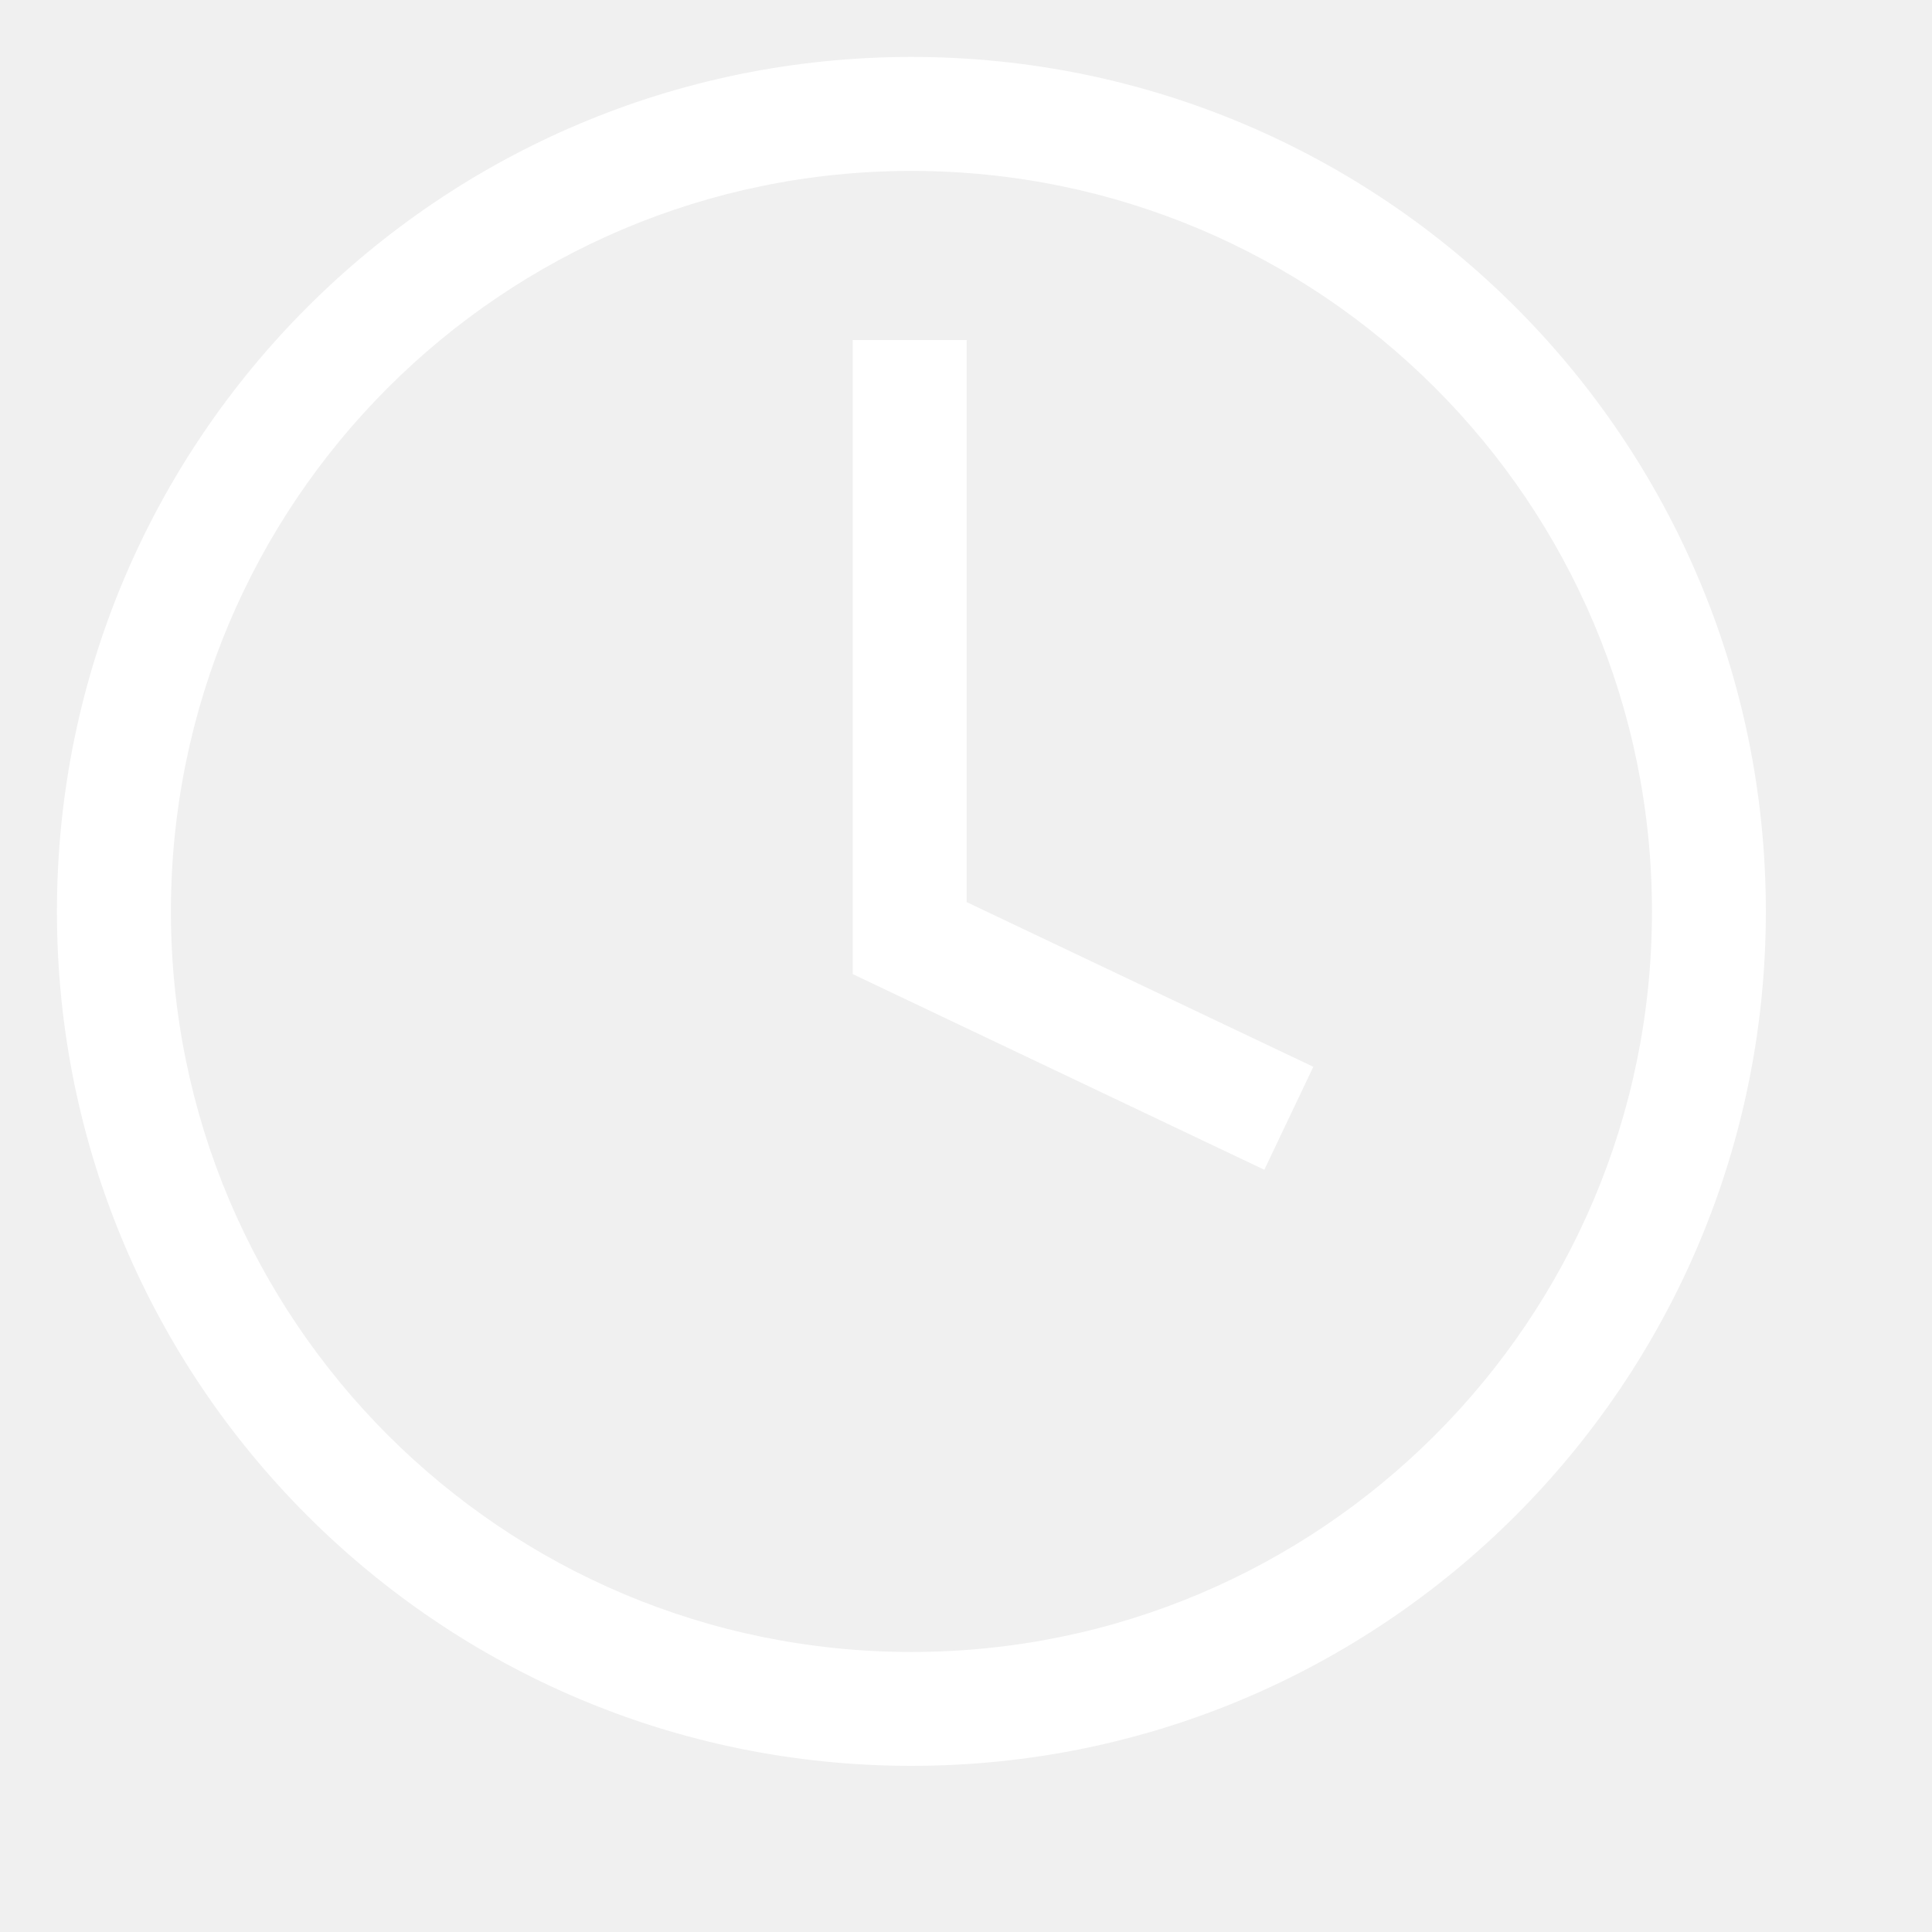
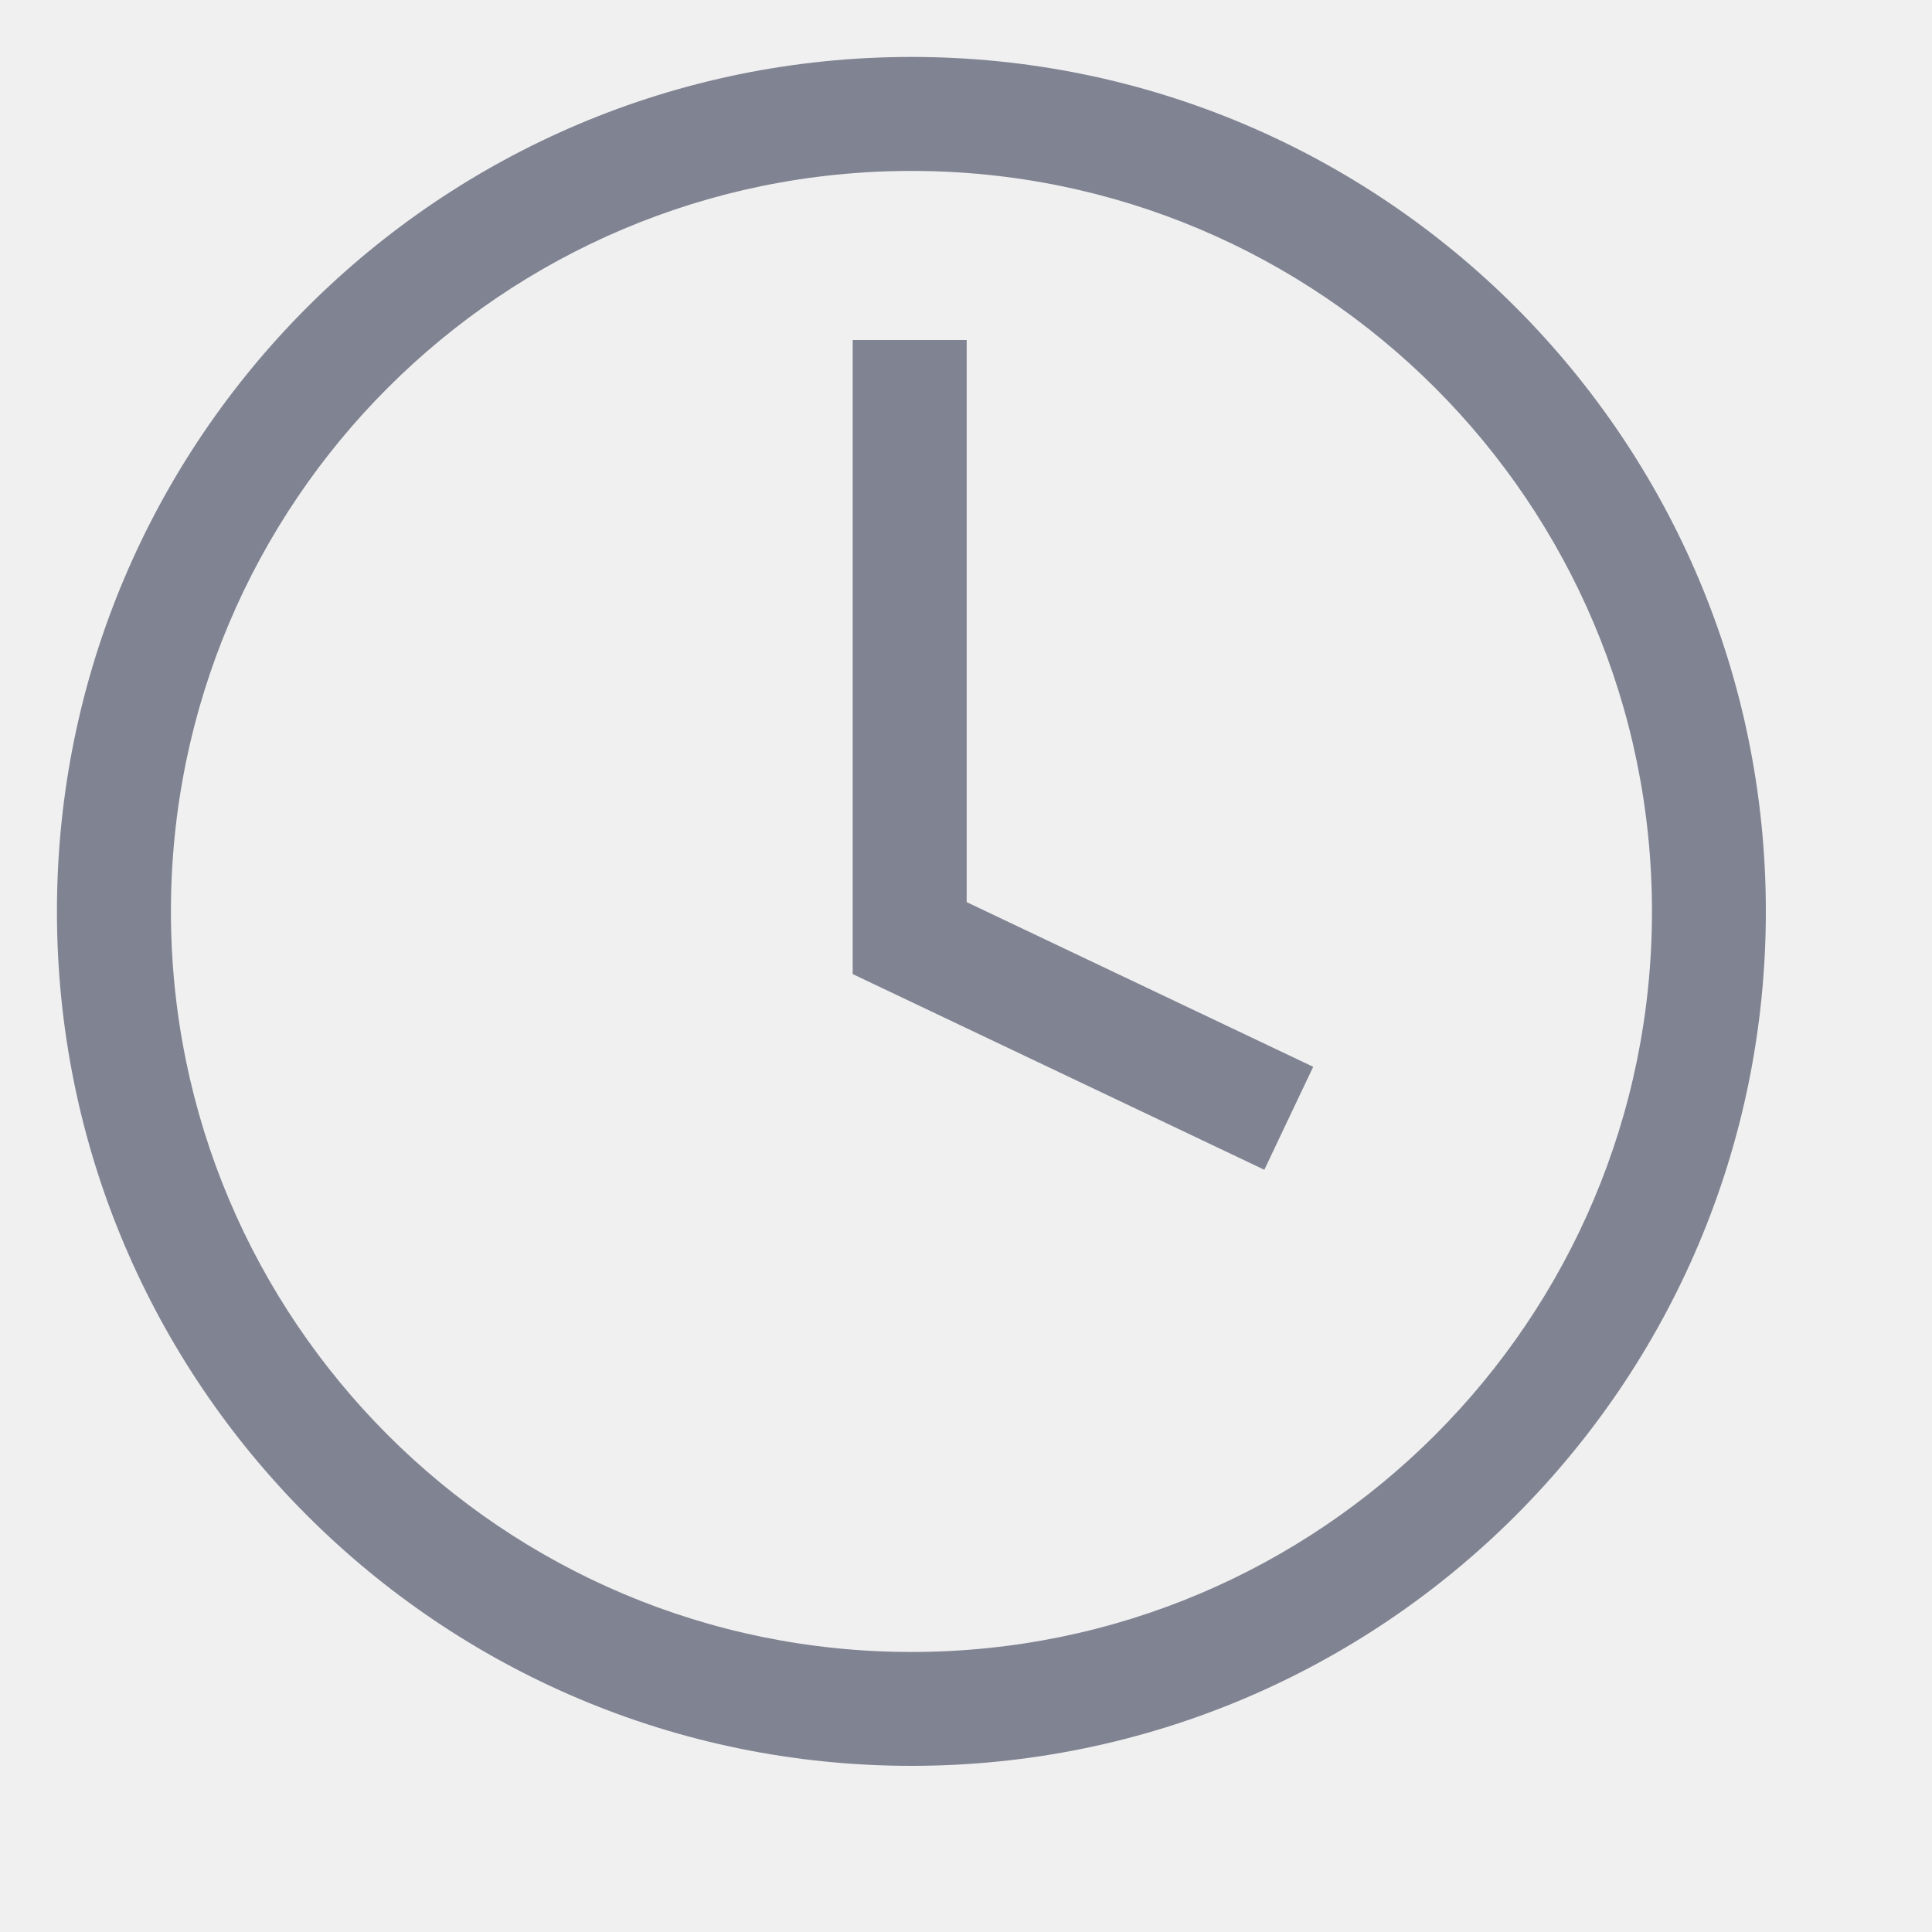
<svg xmlns="http://www.w3.org/2000/svg" width="17" height="17" viewBox="0 0 17 17" fill="none">
-   <g clip-path="url(#clip0_2658_43)">
-     <path d="M8.506 2.992H7.503V8.571L11.125 10.293L11.556 9.387L8.506 7.938V2.992Z" fill="white" />
-     <path d="M8.02 0.501C3.868 0.501 0.501 3.867 0.501 8.02C0.501 12.172 3.868 15.538 8.02 15.538C12.172 15.538 15.538 12.172 15.538 8.02C15.538 3.867 12.172 0.501 8.02 0.501ZM8.02 14.536C4.421 14.536 1.504 11.618 1.504 8.02C1.504 4.421 4.421 1.504 8.02 1.504C11.619 1.504 14.536 4.421 14.536 8.02C14.536 11.618 11.619 14.536 8.02 14.536Z" fill="white" />
+   <g clip-path="url(#clip0_3307_2223)">
+     <path d="M8.506 2.992H7.503V8.571L11.125 10.293L11.555 9.387L8.506 7.938V2.992Z" fill="#808392" />
+     <path d="M8.02 0.501C3.867 0.501 0.501 3.867 0.501 8.02C0.501 12.172 3.867 15.538 8.02 15.538C12.172 15.538 15.538 12.172 15.538 8.02C15.538 3.867 12.172 0.501 8.02 0.501ZM8.02 14.536C4.421 14.536 1.504 11.618 1.504 8.02C1.504 4.421 4.421 1.504 8.02 1.504C11.618 1.504 14.536 4.421 14.536 8.02C14.536 11.618 11.618 14.536 8.02 14.536Z" fill="#808392" />
  </g>
  <defs>
-     <clipPath id="clip0_2658_43">
+     <clipPath id="clip0_3307_2223">
      <rect width="16.039" height="16.039" fill="white" />
    </clipPath>
  </defs>
</svg>
